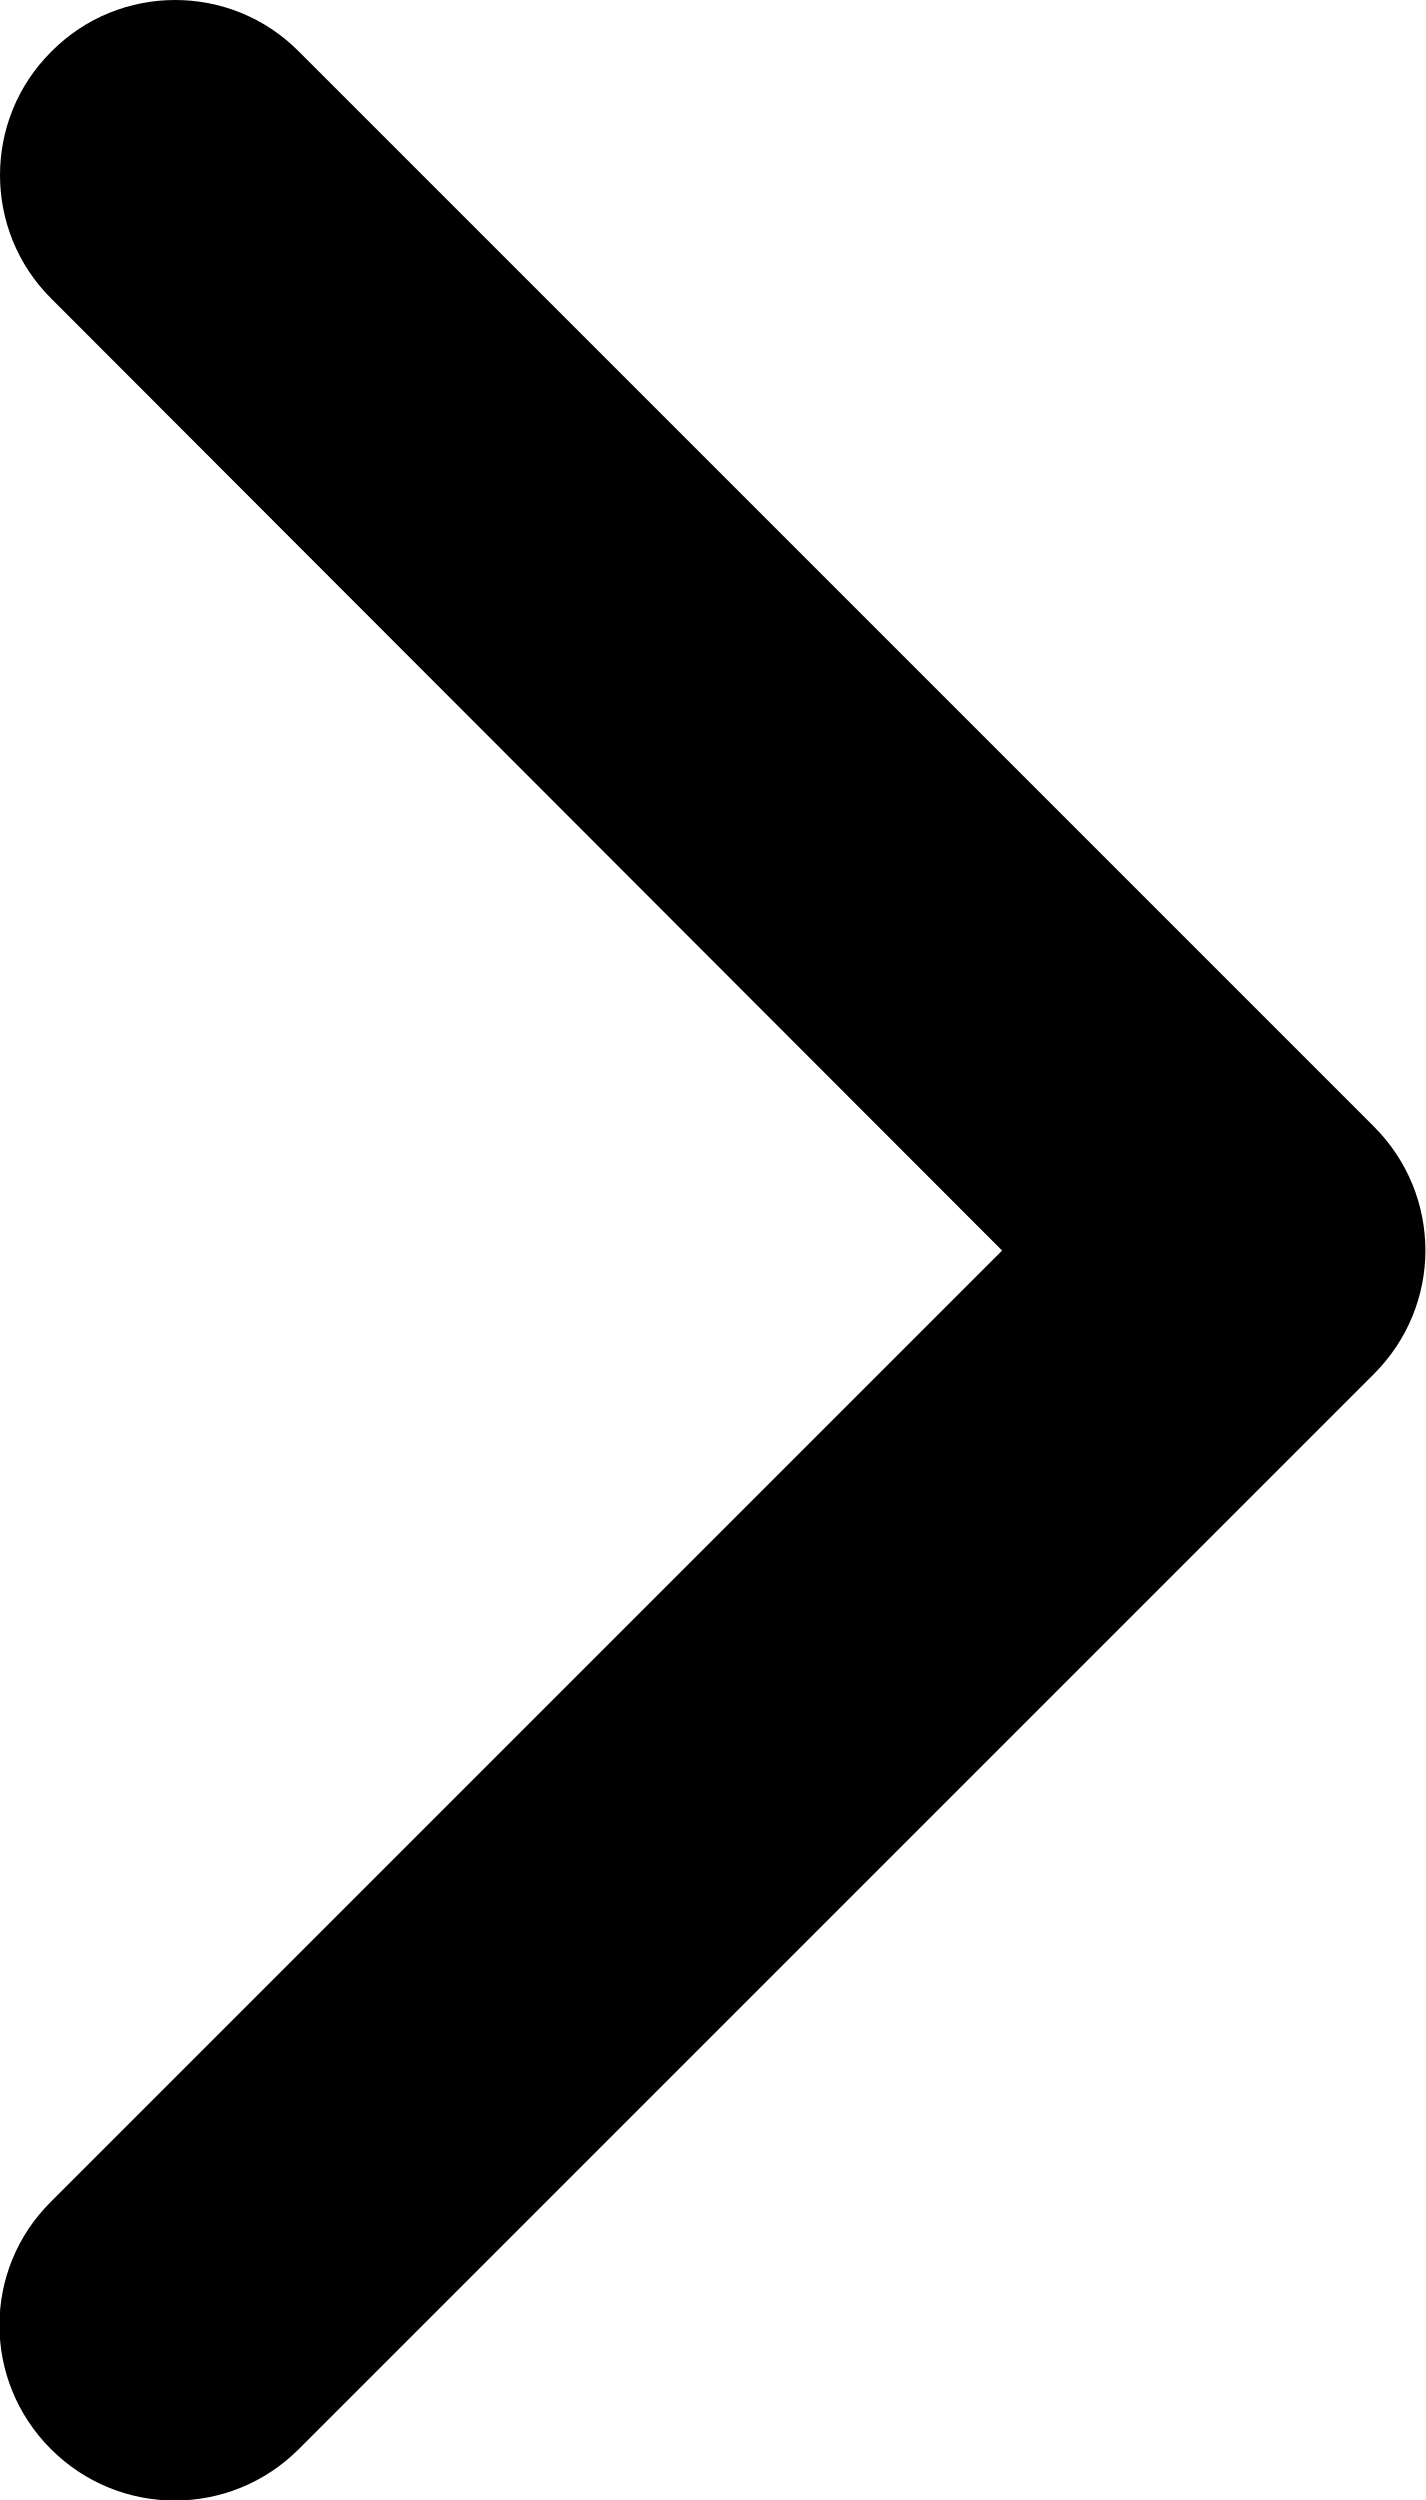
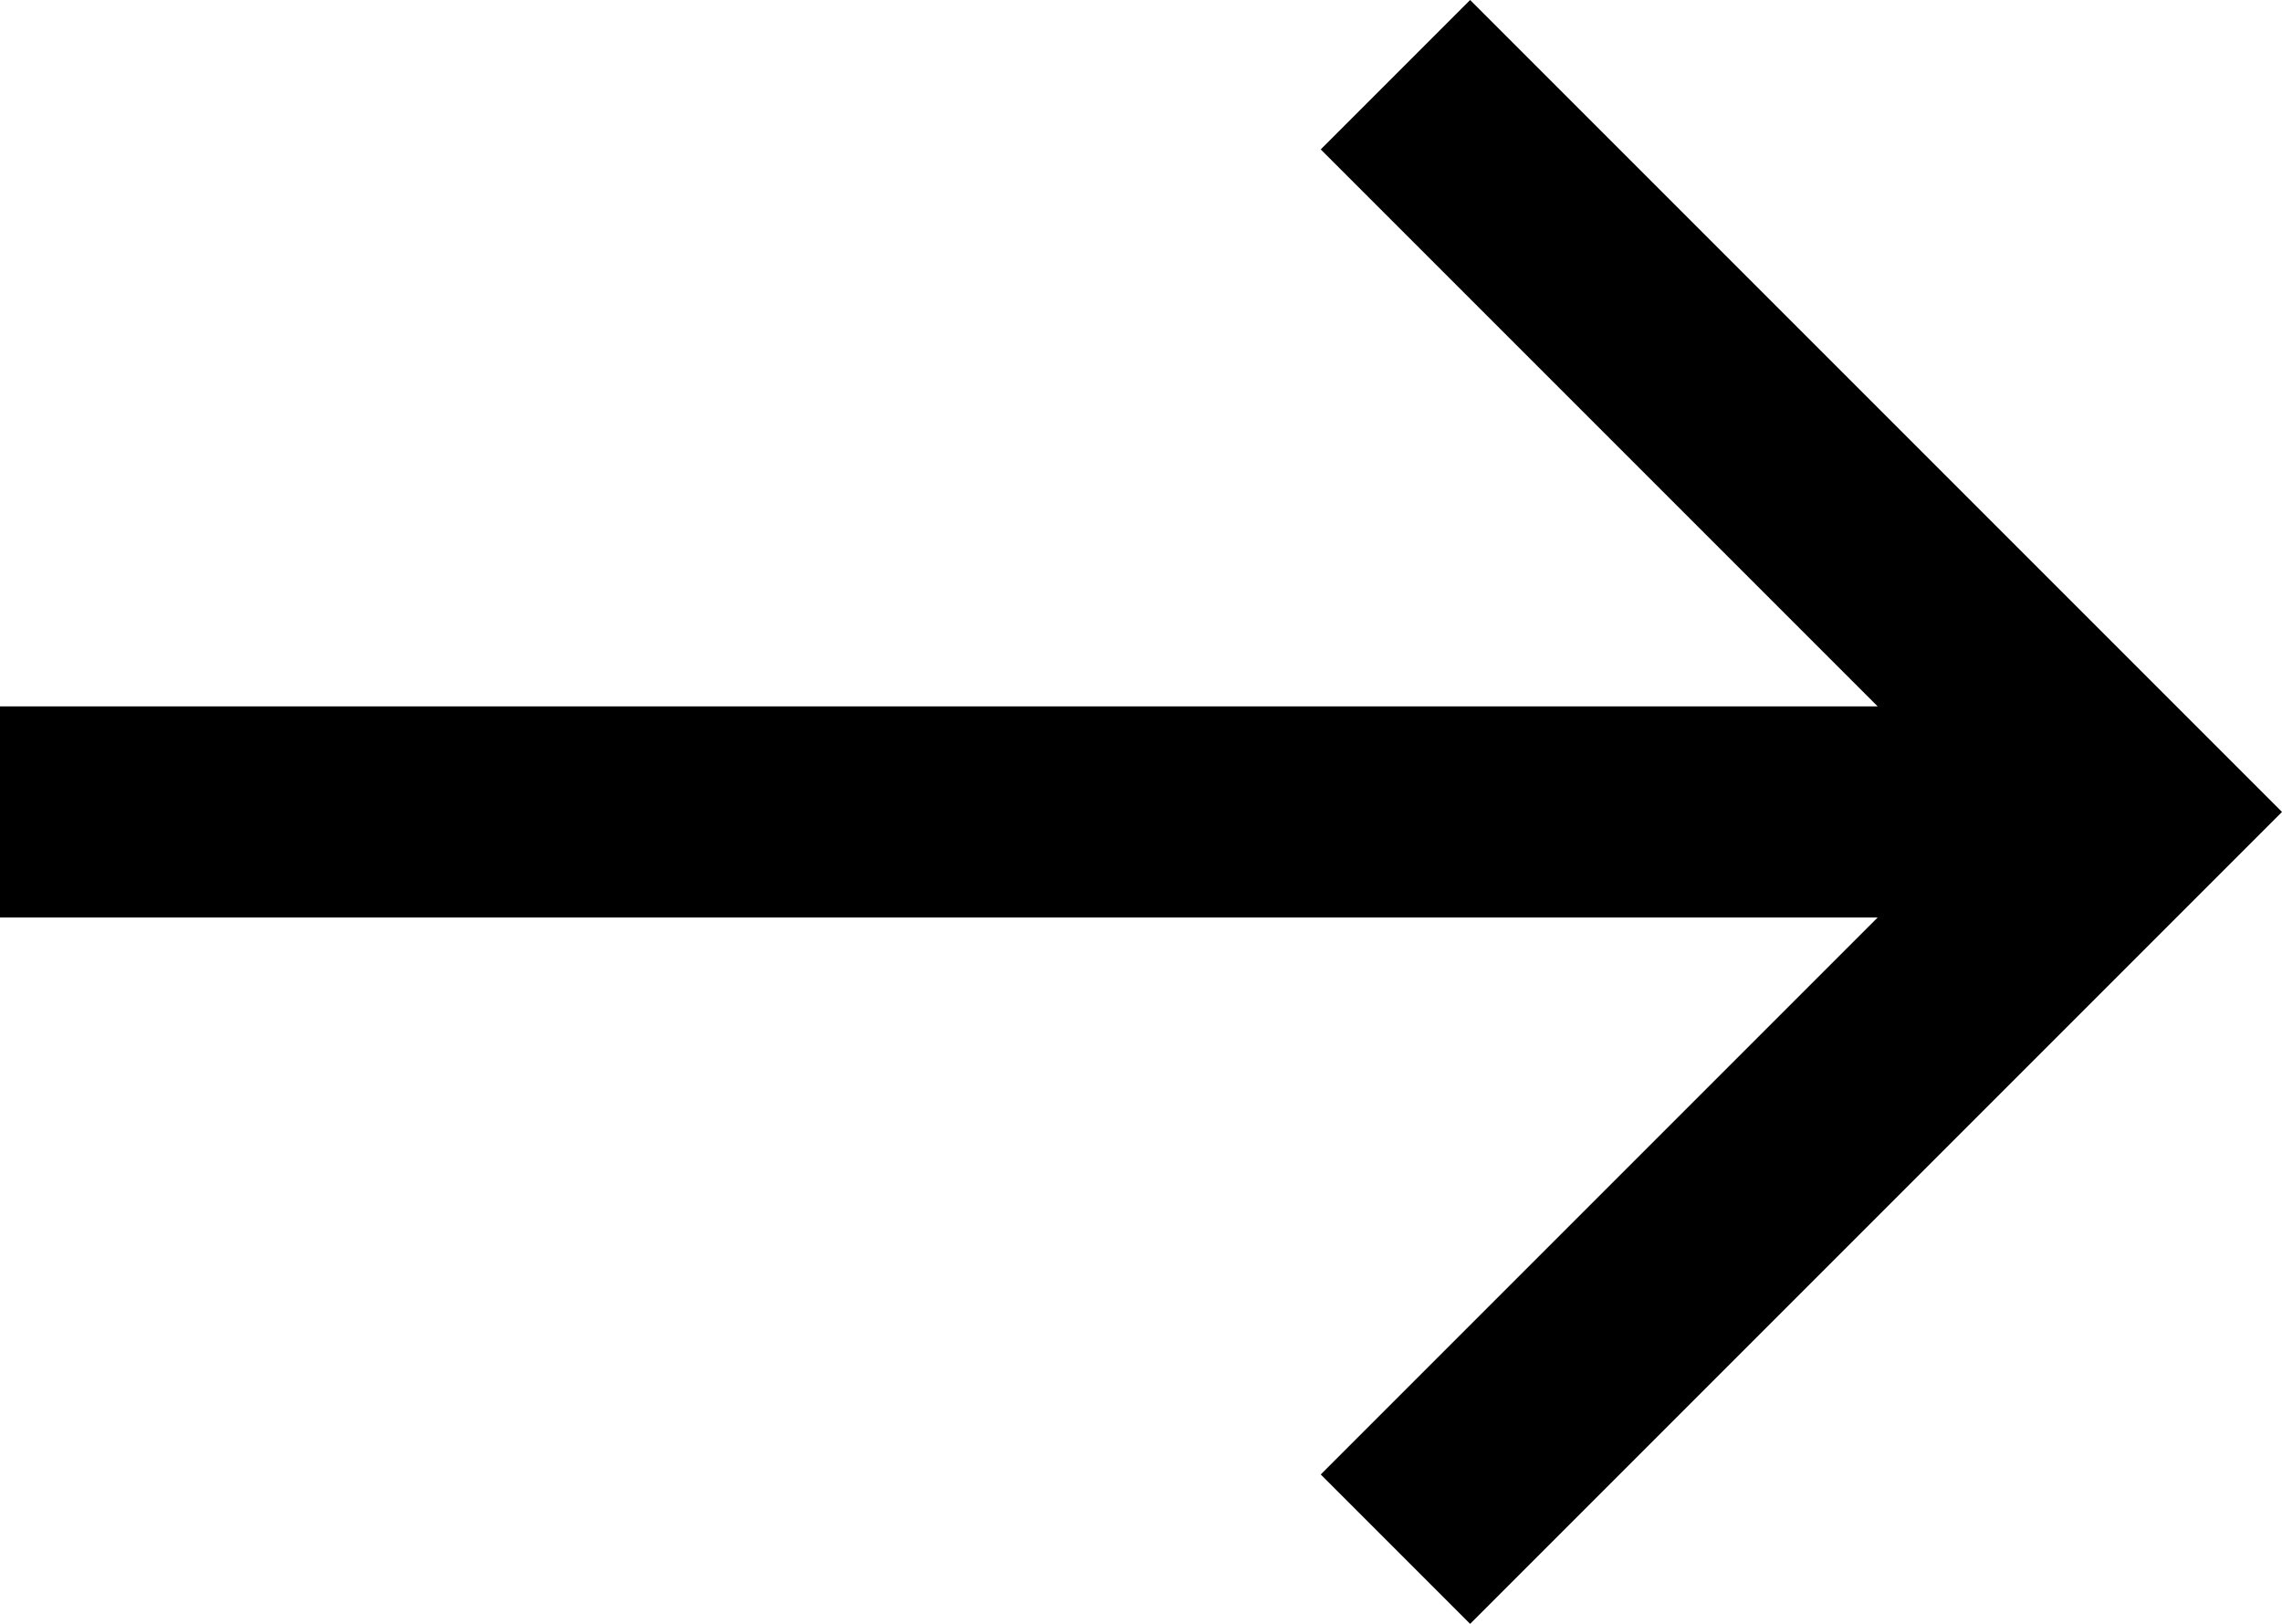
- <svg xmlns="http://www.w3.org/2000/svg" version="1.1" id="Capa_1" x="0px" y="0px" viewBox="0 0 257.6 451.8" style="enable-background:new 0 0 257.6 451.8;" xml:space="preserve">
-   <path d="M248.3,248.3L54,442.6c-12.4,12.4-32.4,12.4-44.8,0c-12.4-12.4-12.4-32.4,0-44.7l171.9-171.9L9.3,54  C-3.1,41.7-3.1,21.6,9.3,9.3C21.6-3.1,41.7-3.1,54,9.3l194.3,194.3c6.2,6.2,9.3,14.3,9.3,22.4C257.6,234,254.5,242.1,248.3,248.3z" />
+ <svg xmlns="http://www.w3.org/2000/svg" version="1.1" id="Слой_1" x="0px" y="0px" viewBox="0 0 432.3 307.6" style="enable-background:new 0 0 432.3 307.6;" xml:space="preserve">
+   <path d="M278.5,0l153.8,153.8L278.5,307.6l-28.3-28.3l105.5-105.5H0v-40h355.7L250.2,28.3L278.5,0z" />
</svg>
